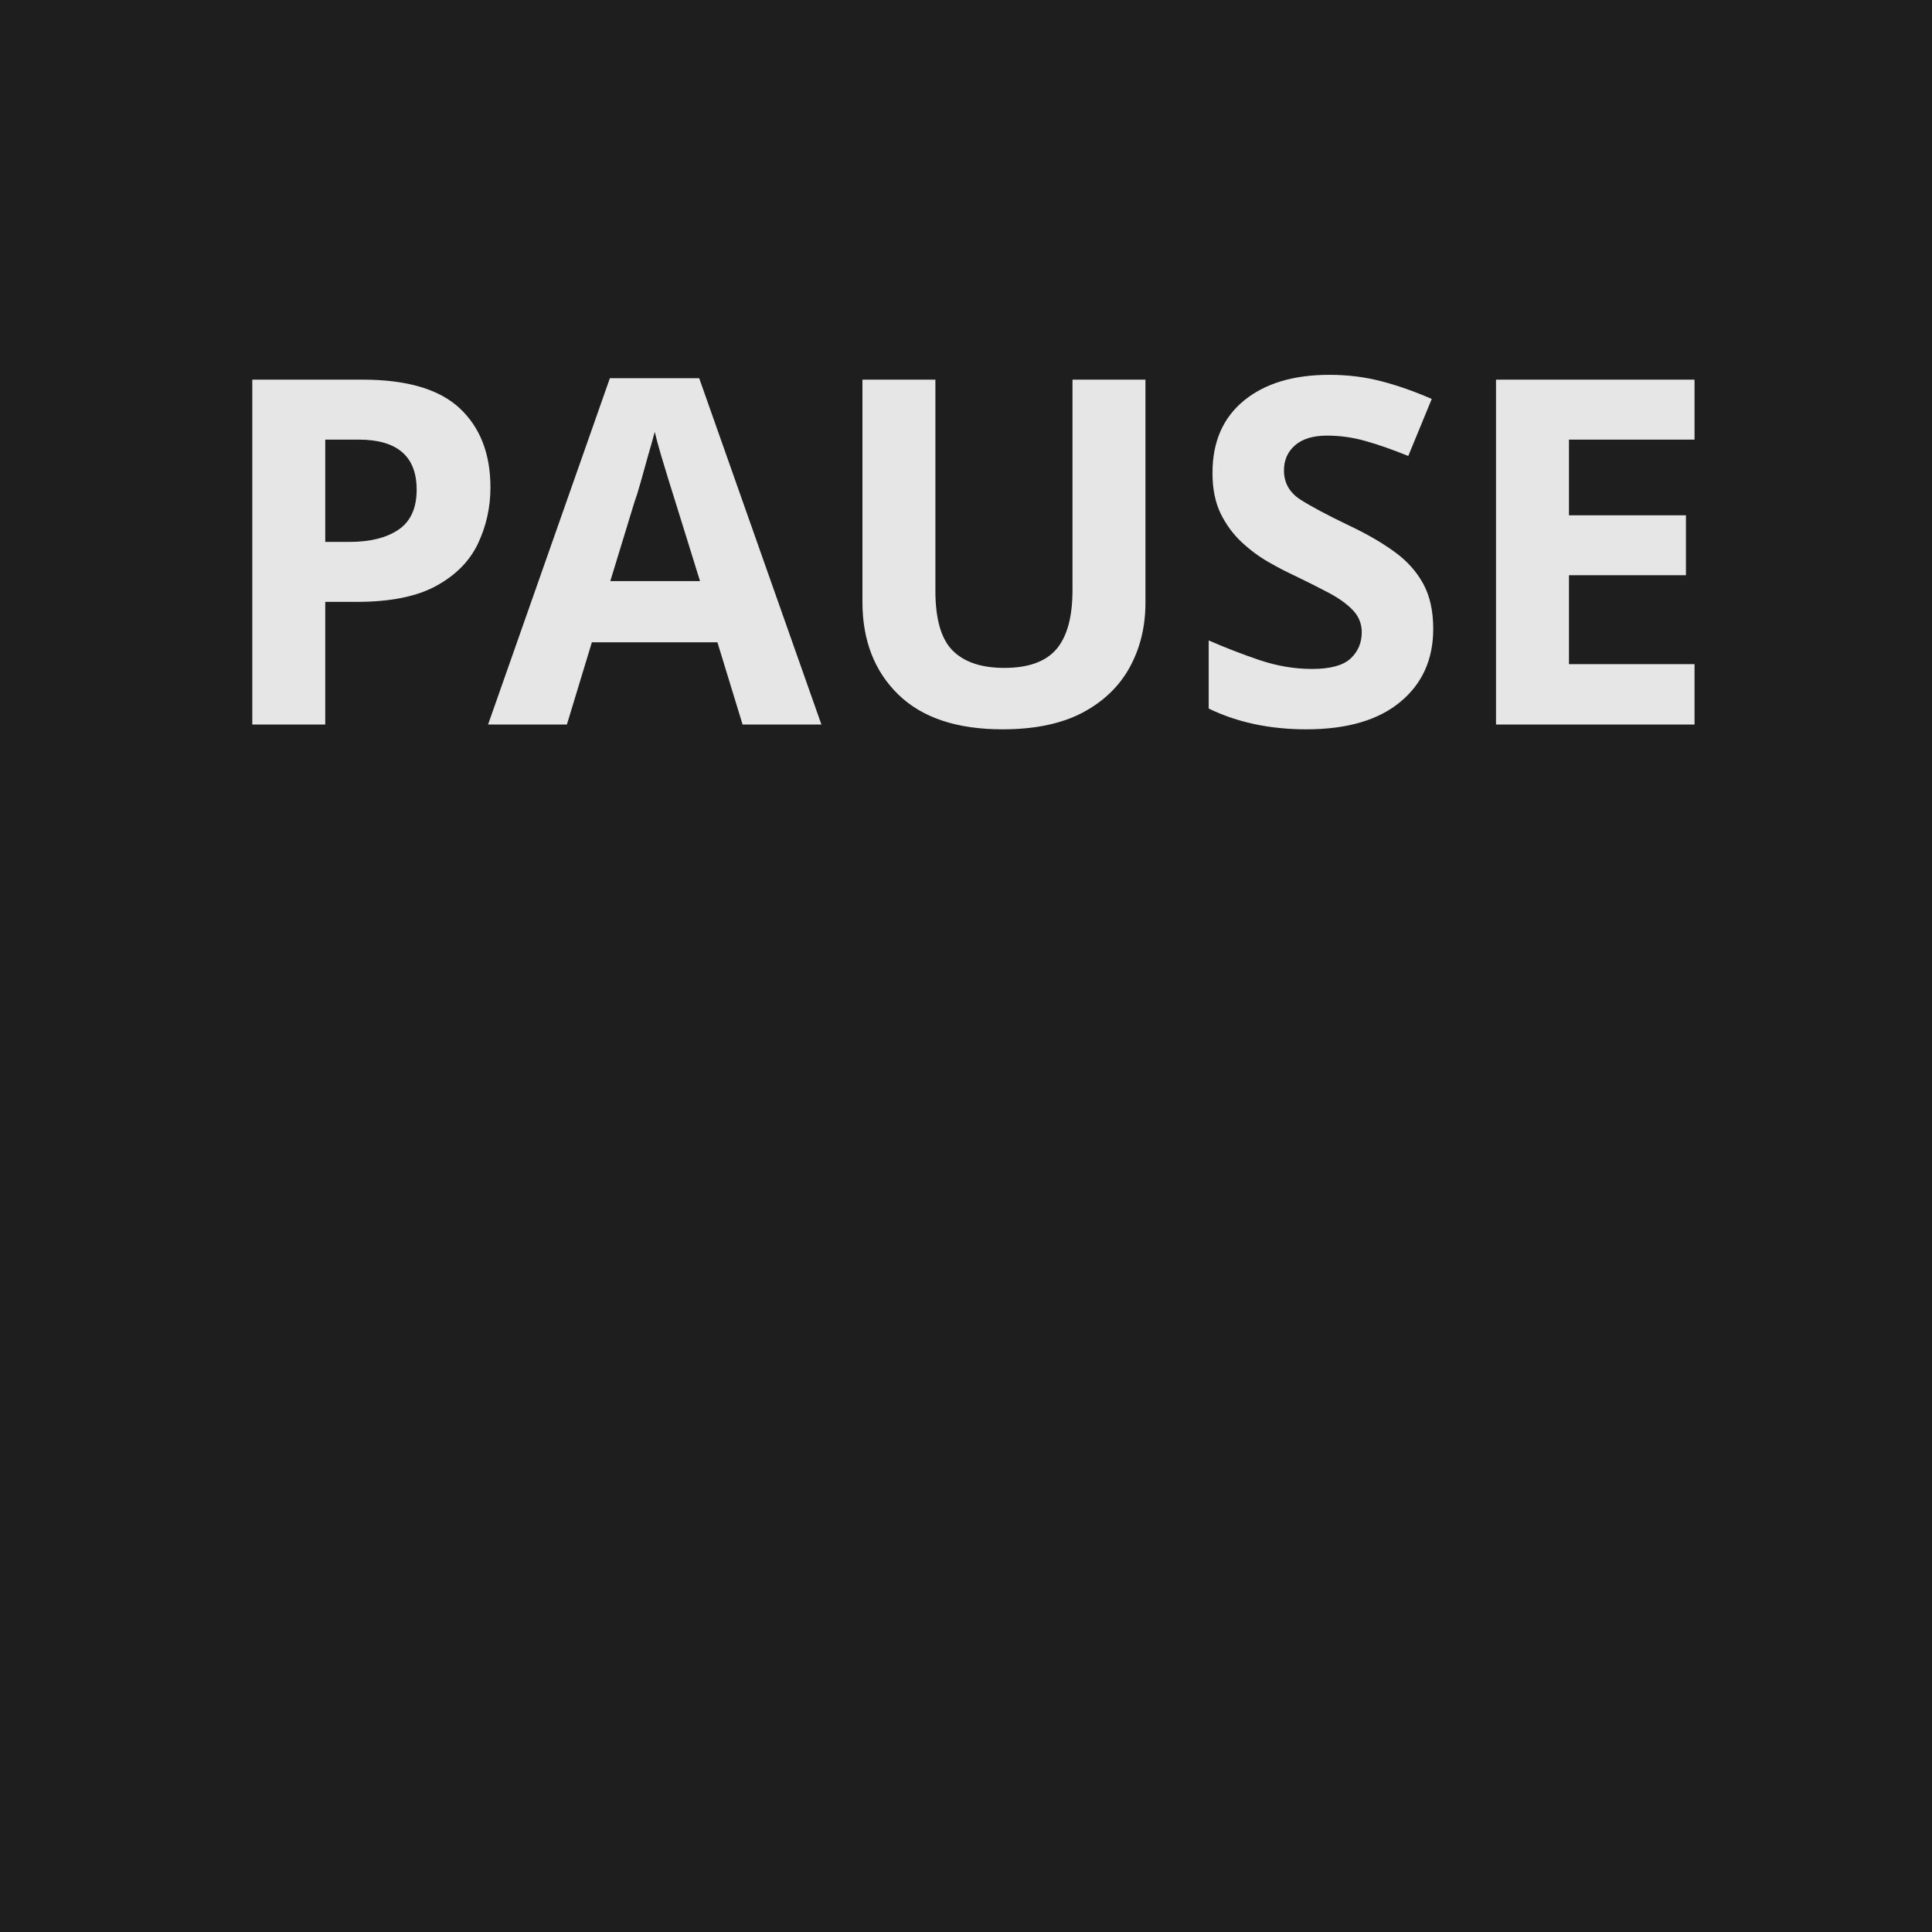
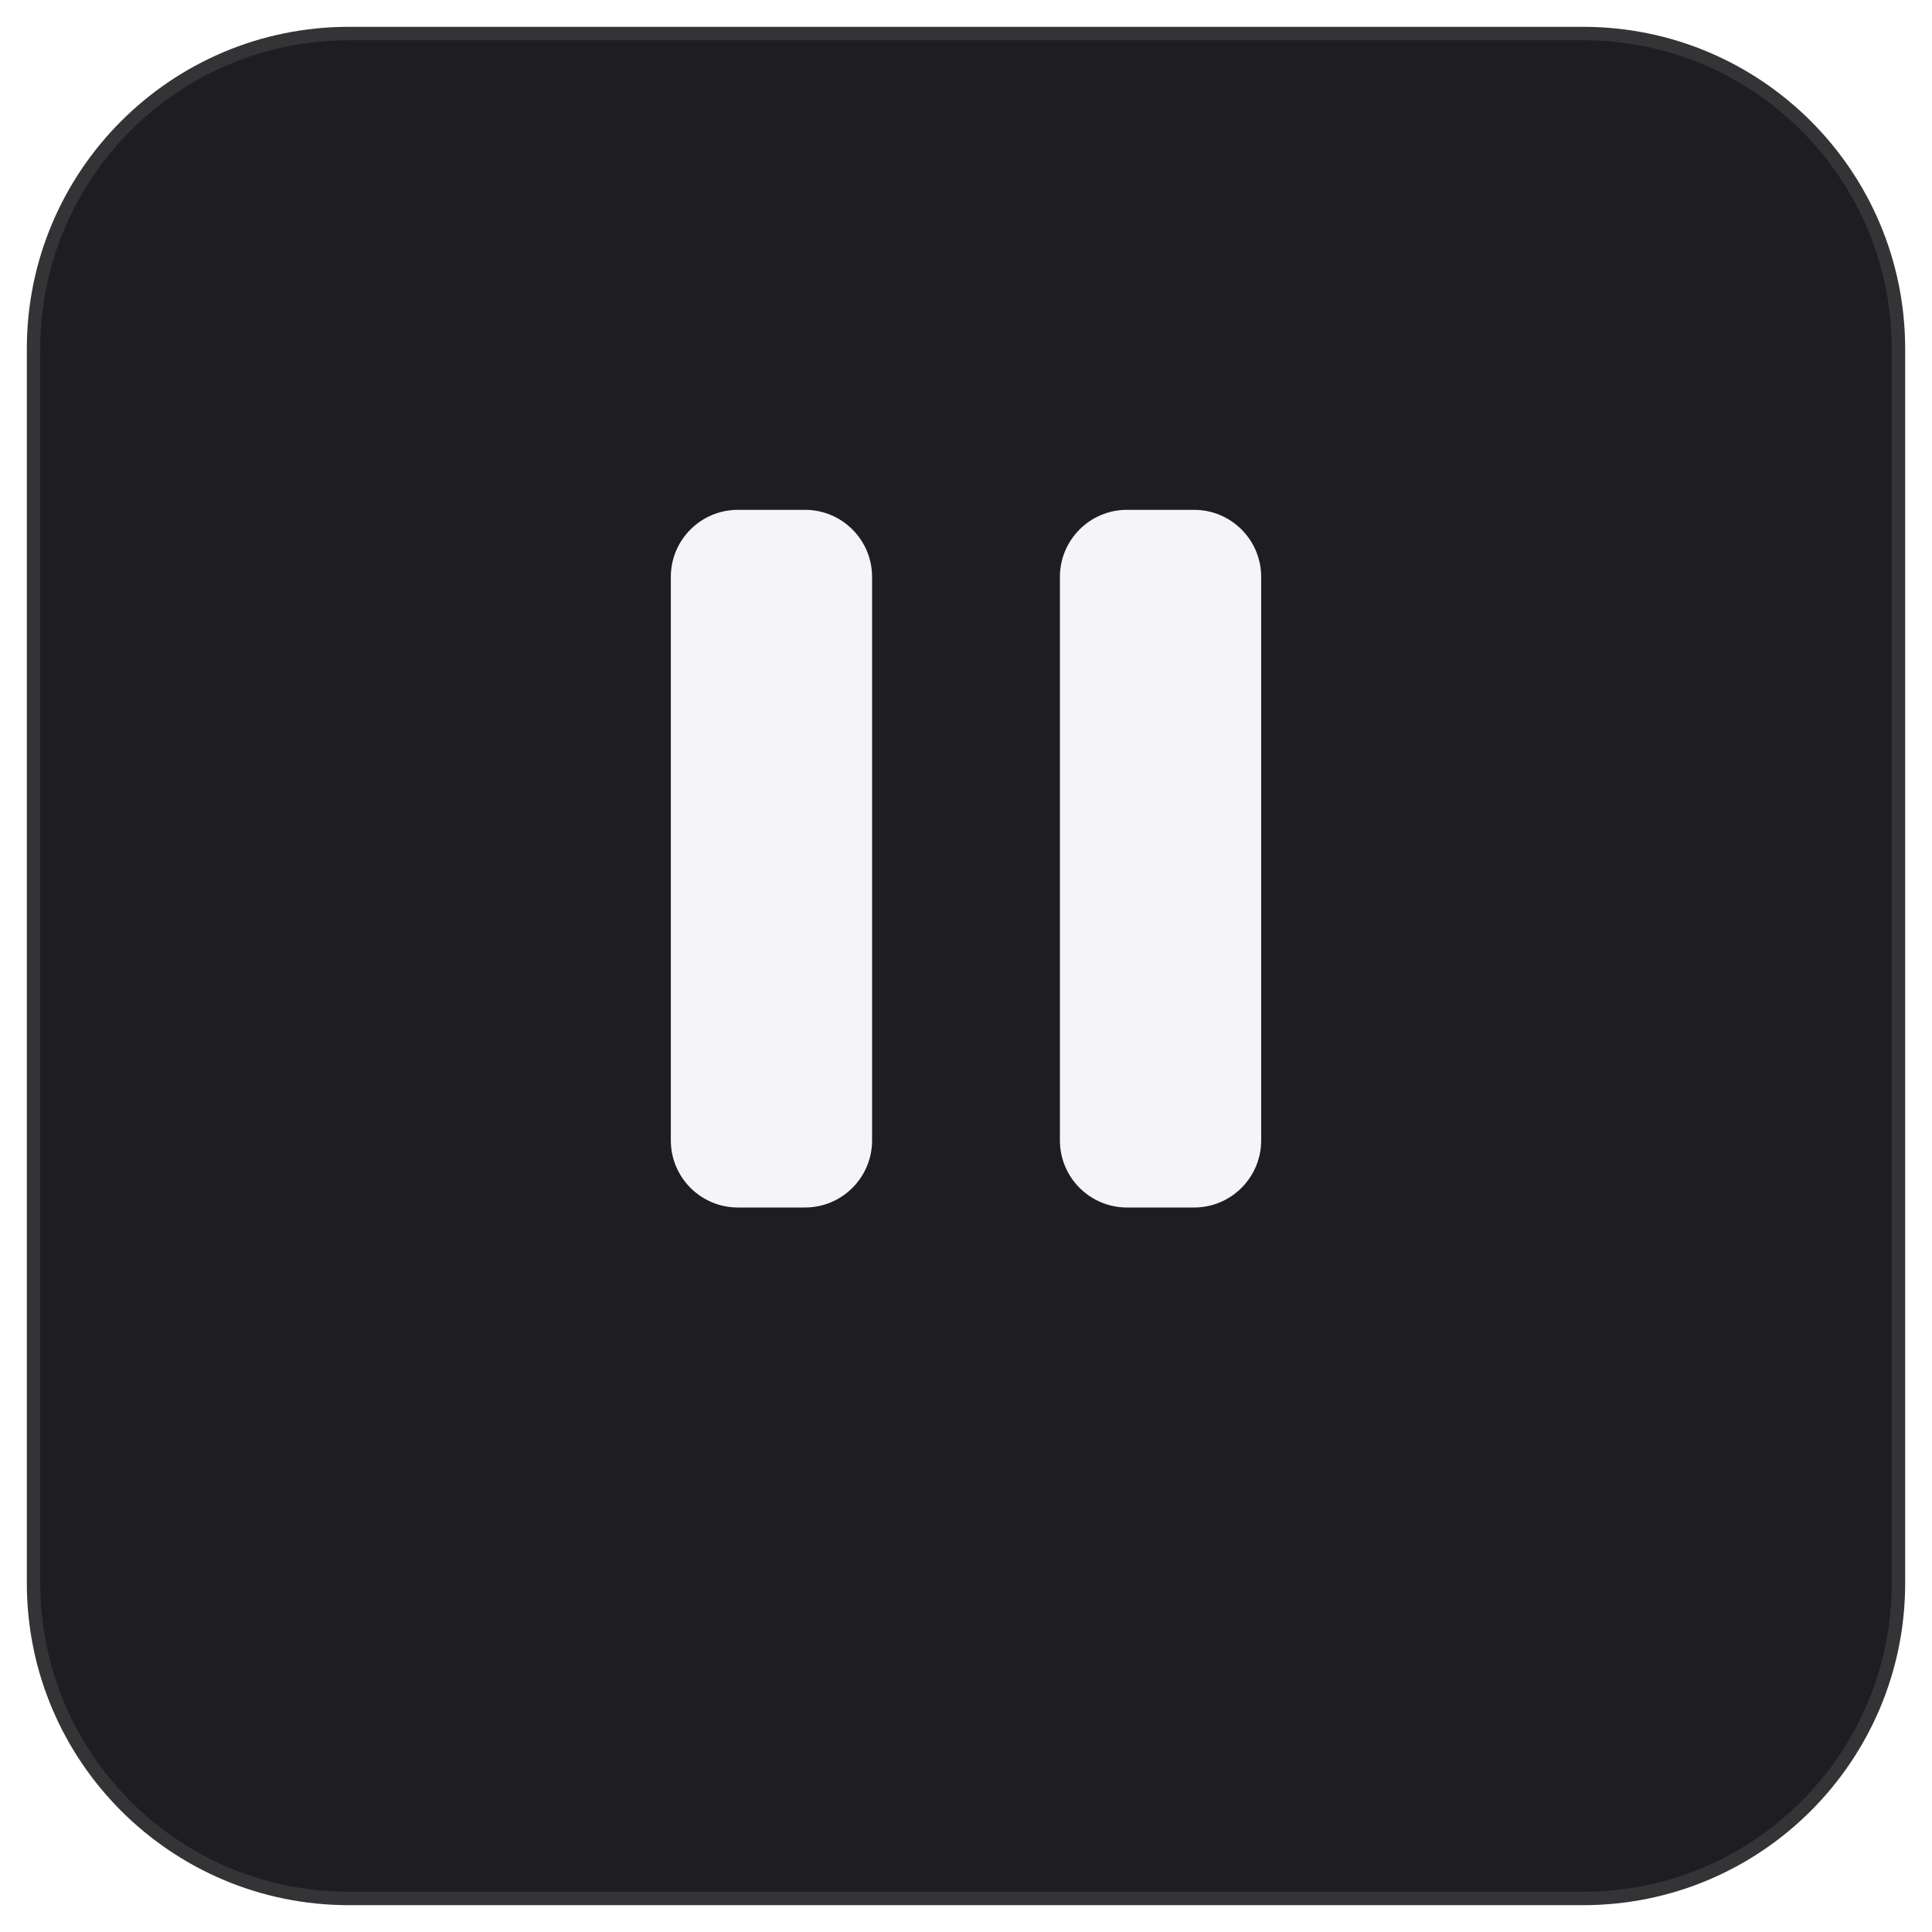
- <svg xmlns="http://www.w3.org/2000/svg" width="144" height="144" viewBox="0 0 144 144">
-   <rect width="144" height="144" fill="#1e1e1e" />
-   <text x="72" y="54" font-family="Segoe UI, sans-serif" font-size="36" font-weight="600" text-anchor="middle" fill="#e6e6e6">PAUSE</text>
+ <svg xmlns="http://www.w3.org/2000/svg" viewBox="0 0 144 144">
+   <rect x="2" y="2" width="140" height="140" rx="24" fill="#1E1E21" stroke="rgba(255,255,255,0.10)" stroke-width="2" />
+   <g transform="translate(0 -8)">
+     <rect x="50" y="46" width="15" height="52" rx="5" fill="#F5F5F7" />
+     <rect x="79" y="46" width="15" height="52" rx="5" fill="#F5F5F7" />
+   </g>
</svg>
